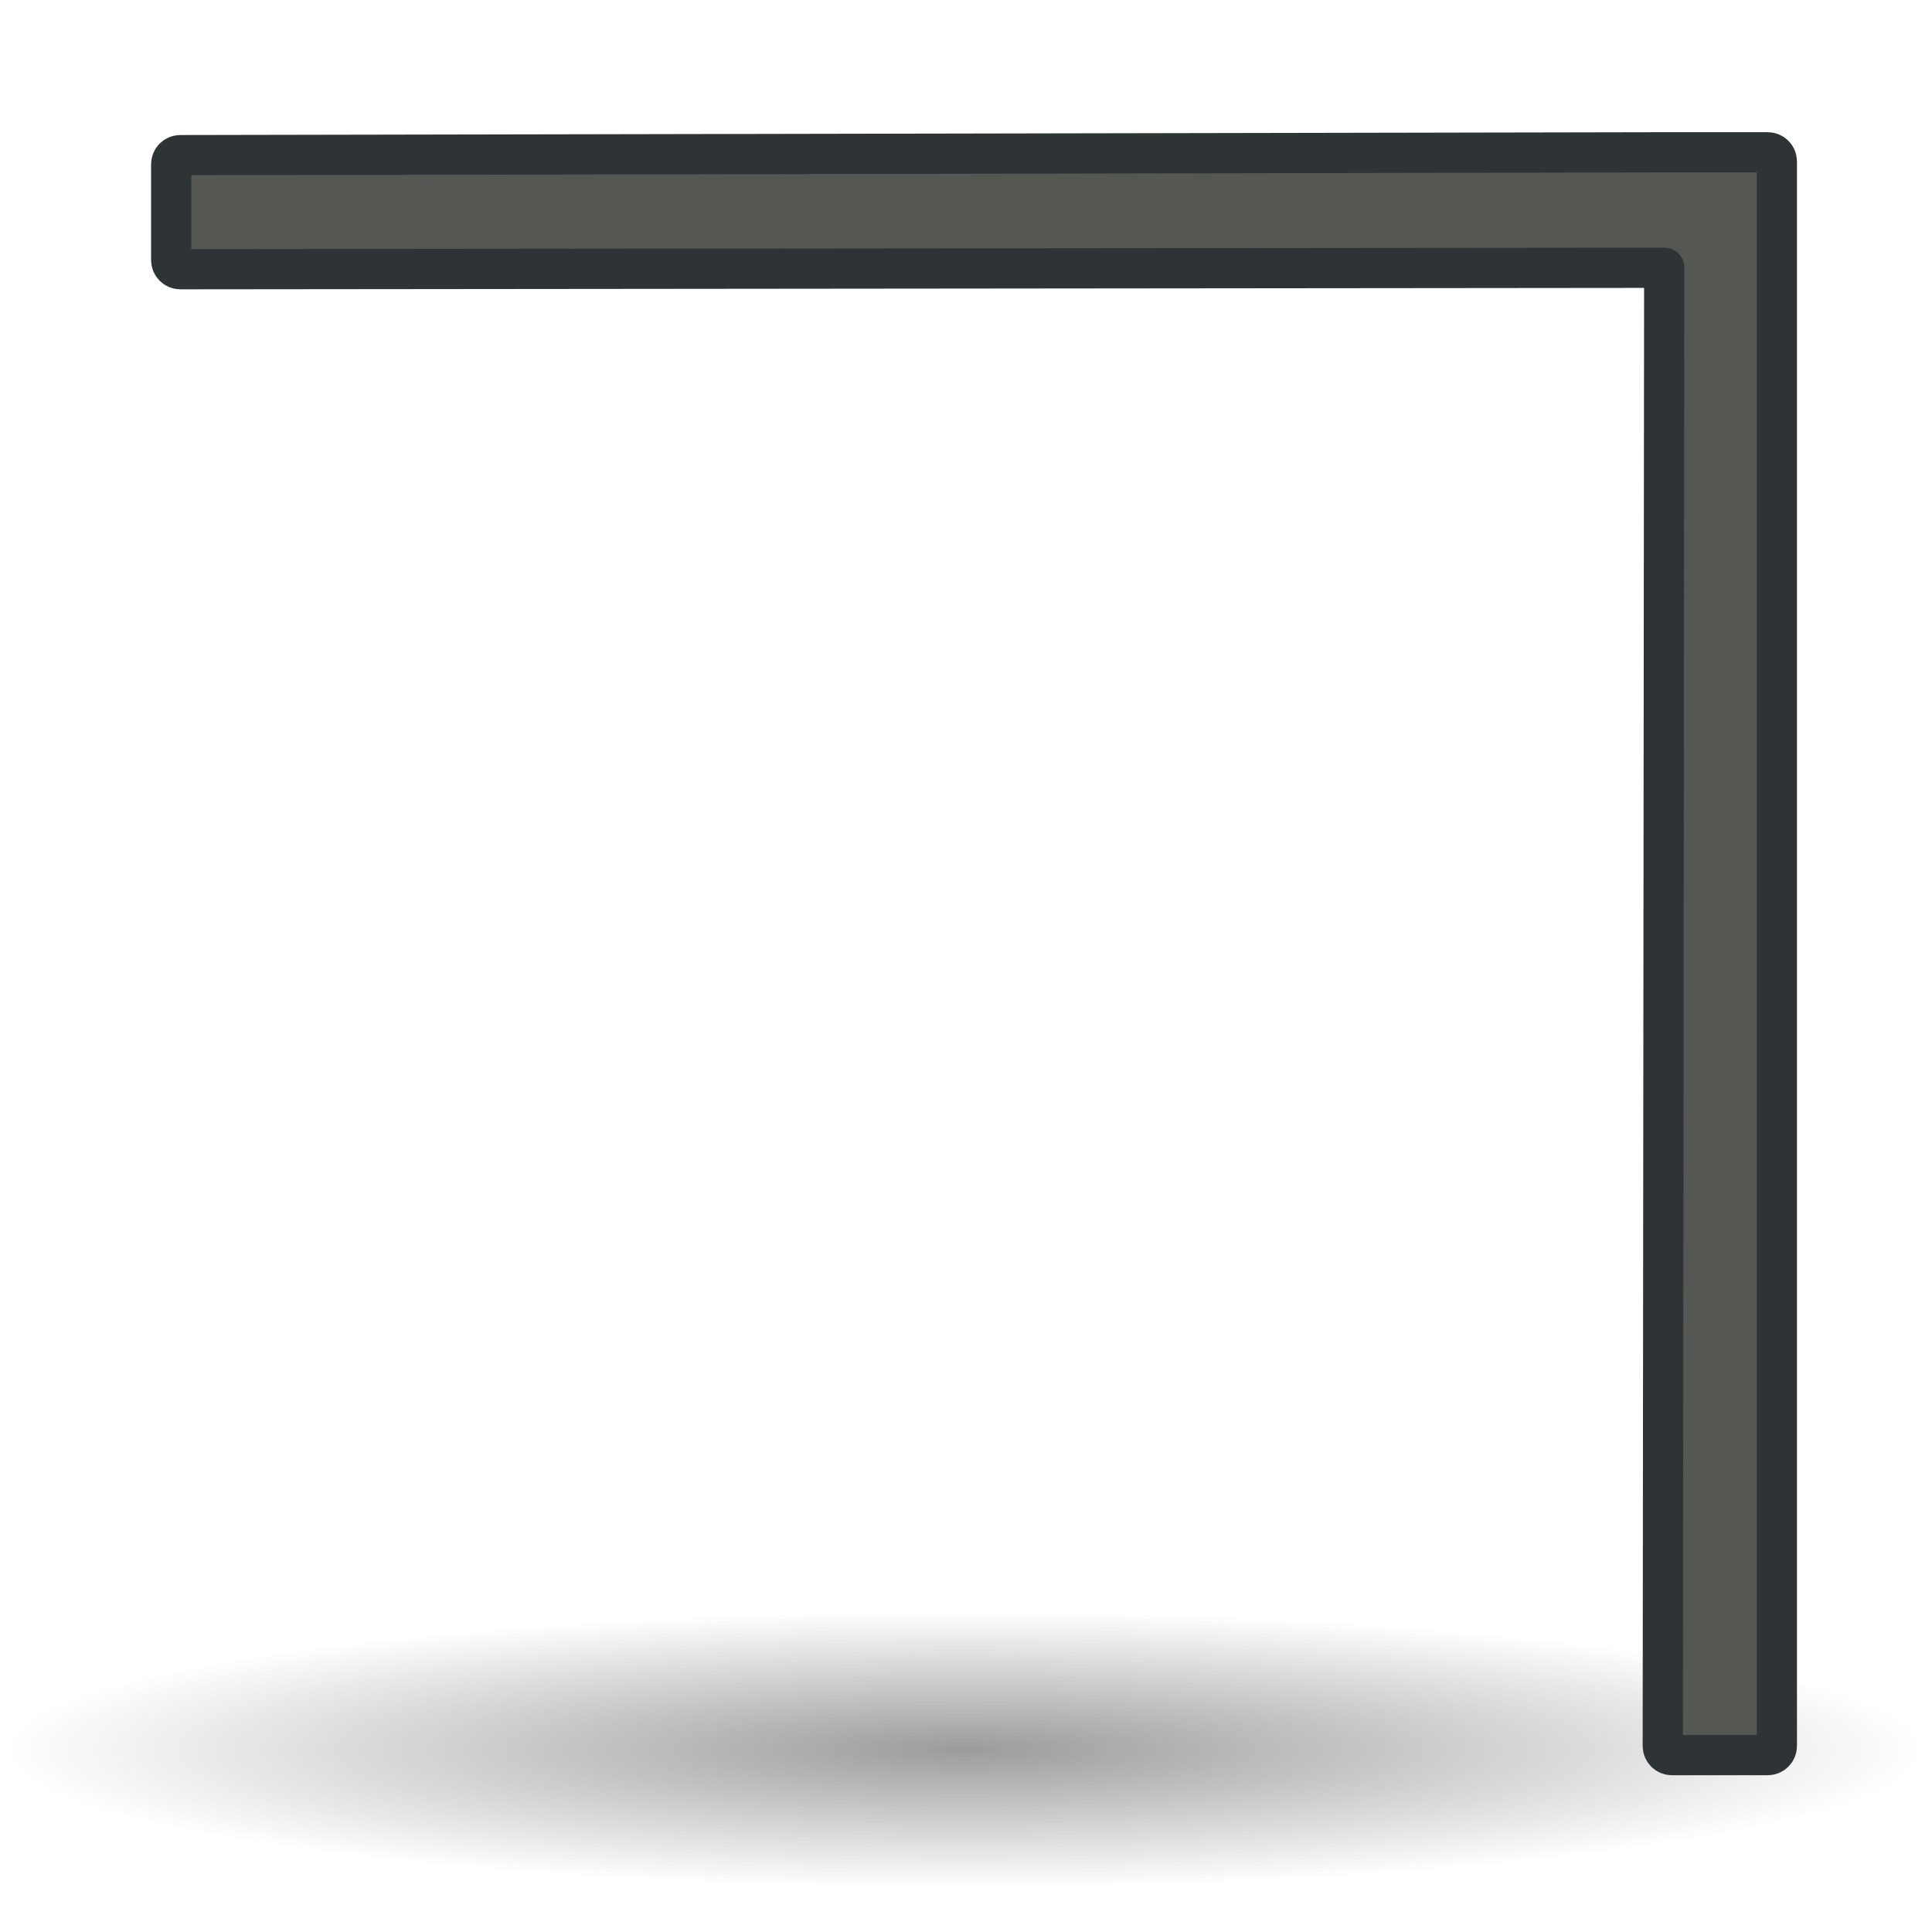
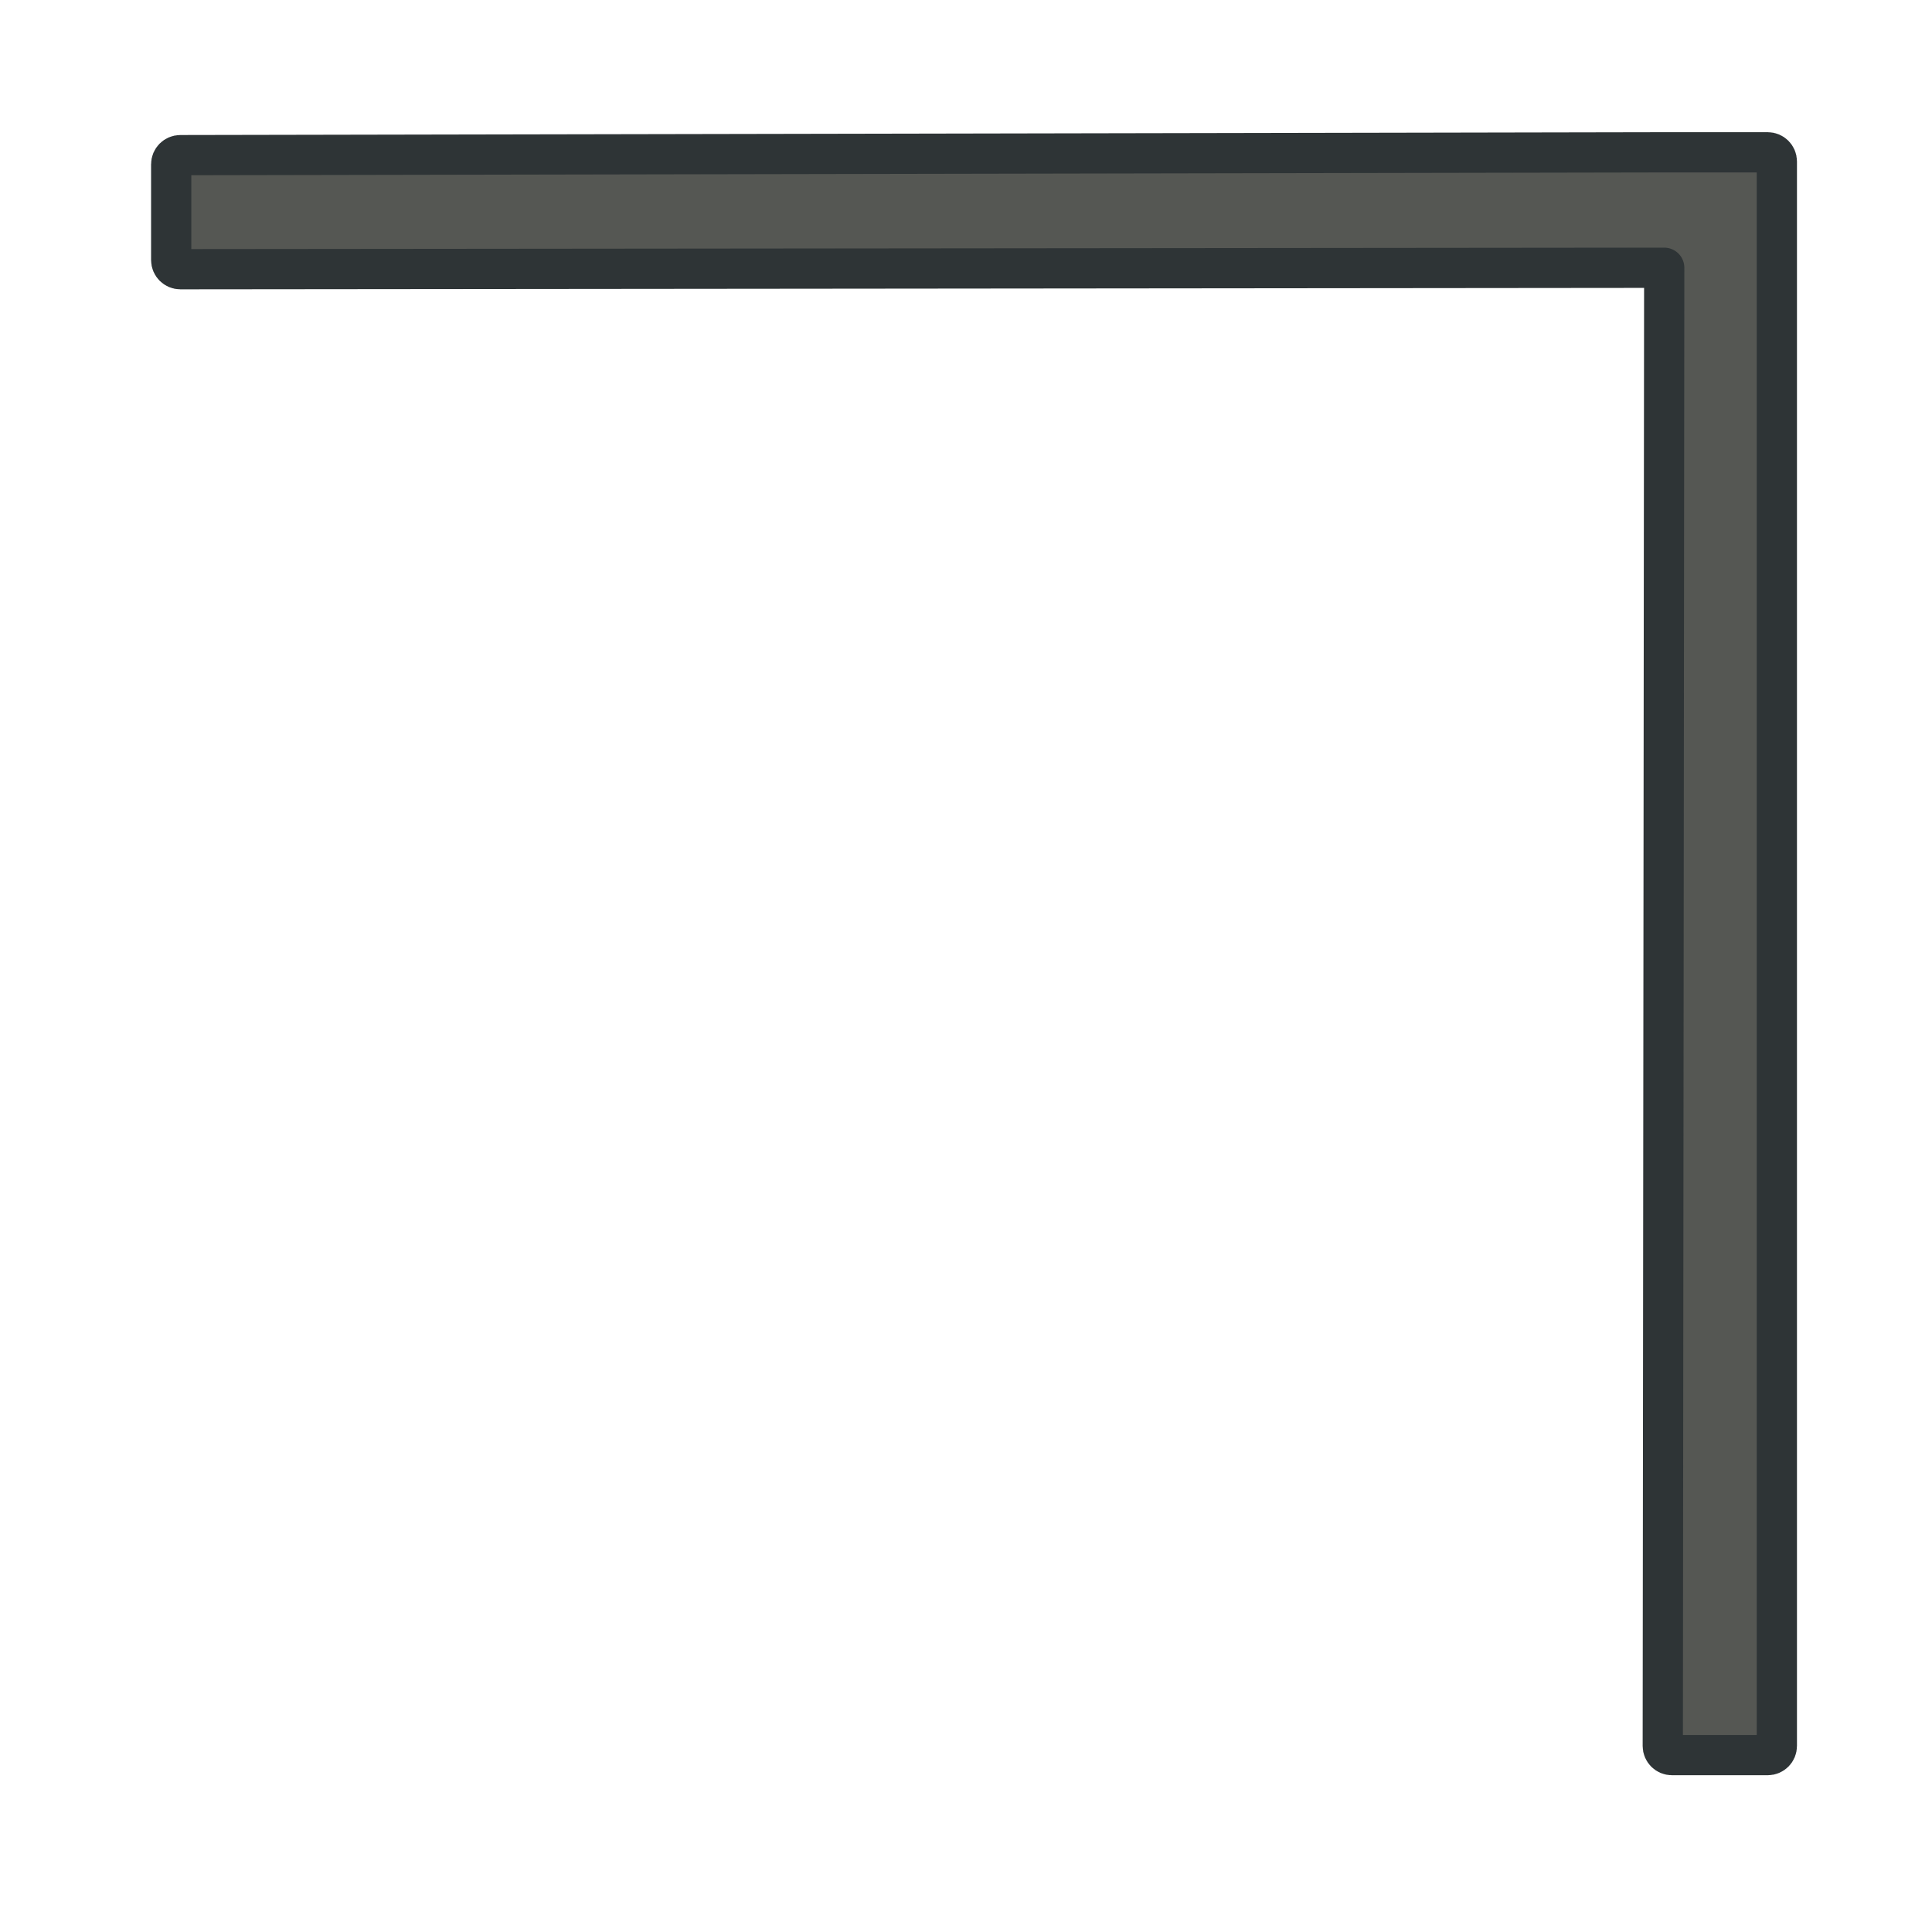
<svg xmlns="http://www.w3.org/2000/svg" xmlns:xlink="http://www.w3.org/1999/xlink" width="48" height="48" id="svg1377" version="1.0">
  <defs id="defs1379">
    <linearGradient id="linearGradient4276">
      <stop style="stop-color:#789ac5;stop-opacity:1;" offset="0" id="stop4278" />
      <stop style="stop-color:#789ac5;stop-opacity:0;" offset="1" id="stop4280" />
    </linearGradient>
    <linearGradient id="linearGradient4510">
      <stop style="stop-color:white;stop-opacity:1;" offset="0" id="stop4512" />
      <stop style="stop-color:white;stop-opacity:0;" offset="1" id="stop4514" />
    </linearGradient>
    <linearGradient id="linearGradient4465">
      <stop style="stop-color:white;stop-opacity:1;" offset="0" id="stop4467" />
      <stop style="stop-color:white;stop-opacity:0;" offset="1" id="stop4469" />
    </linearGradient>
    <linearGradient id="linearGradient4447">
      <stop style="stop-color:#c00;stop-opacity:1;" offset="0" id="stop4449" />
      <stop style="stop-color:#ad0000;stop-opacity:1;" offset="1" id="stop4451" />
    </linearGradient>
    <linearGradient xlink:href="#linearGradient4447" id="linearGradient4453" x1="16.573" y1="12.237" x2="17.905" y2="41.063" gradientUnits="userSpaceOnUse" />
    <linearGradient xlink:href="#linearGradient4465" id="linearGradient4471" x1="17.499" y1="14.068" x2="15.688" y2="36.616" gradientUnits="userSpaceOnUse" />
    <radialGradient xlink:href="#linearGradient4510" id="radialGradient4516" cx="15.688" cy="10.565" fx="15.688" fy="10.565" r="14.562" gradientTransform="matrix(3.390737,0,0,4.314717,-32.15161,-24.08889)" gradientUnits="userSpaceOnUse" />
    <linearGradient xlink:href="#linearGradient6699" id="linearGradient6738" gradientUnits="userSpaceOnUse" x1="-22.976" y1="18.516" x2="-14.36" y2="33.016" />
    <linearGradient id="linearGradient6699">
      <stop style="stop-color:#ff7171;stop-opacity:1;" offset="0" id="stop6701" />
      <stop style="stop-color:#cc0000;stop-opacity:1;" offset="1" id="stop6703" />
    </linearGradient>
    <linearGradient xlink:href="#linearGradient6711" id="linearGradient6740" gradientUnits="userSpaceOnUse" x1="-16.387" y1="24.454" x2="-9.735" y2="28.196" />
    <linearGradient id="linearGradient6711">
      <stop style="stop-color:#5b8ccb;stop-opacity:1;" offset="0" id="stop6713" />
      <stop style="stop-color:#3465a4;stop-opacity:1;" offset="1" id="stop6715" />
    </linearGradient>
    <linearGradient xlink:href="#linearGradient6719" id="linearGradient6742" gradientUnits="userSpaceOnUse" x1="-17.863" y1="30.828" x2="-20.822" y2="25.015" />
    <linearGradient id="linearGradient6719">
      <stop style="stop-color:#73d216;stop-opacity:1;" offset="0" id="stop6721" />
      <stop style="stop-color:#d5f7b3;stop-opacity:1;" offset="1" id="stop6723" />
    </linearGradient>
    <linearGradient xlink:href="#linearGradient6687" id="linearGradient6744" gradientUnits="userSpaceOnUse" x1="-20.75" y1="29" x2="-19.5" y2="18.75" />
    <linearGradient id="linearGradient6687">
      <stop style="stop-color:#ffffff;stop-opacity:1;" offset="0" id="stop6689" />
      <stop style="stop-color:#ffffff;stop-opacity:0;" offset="1" id="stop6691" />
    </linearGradient>
    <linearGradient xlink:href="#linearGradient6687" id="linearGradient6746" gradientUnits="userSpaceOnUse" x1="-20.75" y1="29" x2="-19.5" y2="18.75" />
    <linearGradient y2="18.75" x2="-19.5" y1="29" x1="-20.75" gradientUnits="userSpaceOnUse" id="linearGradient2964" xlink:href="#linearGradient6687" />
    <linearGradient xlink:href="#linearGradient6719" id="linearGradient3679" gradientUnits="userSpaceOnUse" x1="-17.863" y1="30.828" x2="-20.822" y2="25.015" gradientTransform="matrix(1.067228,0,0,1.383865,63.87042,-5.511335)" />
    <linearGradient xlink:href="#linearGradient6711" id="linearGradient3683" gradientUnits="userSpaceOnUse" x1="-16.387" y1="24.454" x2="-9.735" y2="28.196" gradientTransform="matrix(1.067228,0,0,1.383865,63.87042,-5.511335)" />
    <linearGradient xlink:href="#linearGradient6699" id="linearGradient3687" gradientUnits="userSpaceOnUse" x1="-22.976" y1="18.516" x2="-14.36" y2="33.016" gradientTransform="matrix(1.067228,0,0,1.383865,63.87042,-5.511335)" />
    <linearGradient id="linearGradient6699-7">
      <stop style="stop-color:#ff7171;stop-opacity:1;" offset="0" id="stop6701-2" />
      <stop style="stop-color:#cc0000;stop-opacity:1;" offset="1" id="stop6703-3" />
    </linearGradient>
    <linearGradient id="linearGradient6699-76">
      <stop style="stop-color:#ff7171;stop-opacity:1;" offset="0" id="stop6701-8" />
      <stop style="stop-color:#cc0000;stop-opacity:1;" offset="1" id="stop6703-1" />
    </linearGradient>
    <linearGradient id="linearGradient6699-3">
      <stop style="stop-color:#ff7171;stop-opacity:1;" offset="0" id="stop6701-5" />
      <stop style="stop-color:#cc0000;stop-opacity:1;" offset="1" id="stop6703-8" />
    </linearGradient>
    <radialGradient xlink:href="#linearGradient4493-9" id="radialGradient4499-7" cx="16" cy="27.875" fx="16" fy="27.875" r="12.125" gradientTransform="matrix(1,0,0,0.28866,0,19.82861)" gradientUnits="userSpaceOnUse" />
    <linearGradient id="linearGradient4493-9">
      <stop style="stop-color:black;stop-opacity:1;" offset="0" id="stop4495-1" />
      <stop style="stop-color:black;stop-opacity:0;" offset="1" id="stop4497-9" />
    </linearGradient>
    <radialGradient r="12.125" fy="27.875" fx="16" cy="27.875" cx="16" gradientTransform="matrix(1,0,0,0.28866,0,19.82861)" gradientUnits="userSpaceOnUse" id="radialGradient3831-2" xlink:href="#linearGradient4493-9-7" />
    <linearGradient id="linearGradient4493-9-7">
      <stop style="stop-color:black;stop-opacity:1;" offset="0" id="stop4495-1-4" />
      <stop style="stop-color:black;stop-opacity:0;" offset="1" id="stop4497-9-1" />
    </linearGradient>
    <radialGradient r="12.125" fy="27.875" fx="16" cy="27.875" cx="16" gradientTransform="matrix(1,0,0,0.28866,0,19.82861)" gradientUnits="userSpaceOnUse" id="radialGradient3869-0" xlink:href="#linearGradient4493-9-7-6" />
    <linearGradient id="linearGradient4493-9-7-6">
      <stop style="stop-color:black;stop-opacity:1;" offset="0" id="stop4495-1-4-4" />
      <stop style="stop-color:black;stop-opacity:0;" offset="1" id="stop4497-9-1-4" />
    </linearGradient>
    <linearGradient id="linearGradient6711-0">
      <stop style="stop-color:#5b8ccb;stop-opacity:1;" offset="0" id="stop6713-9" />
      <stop style="stop-color:#3465a4;stop-opacity:1;" offset="1" id="stop6715-3" />
    </linearGradient>
    <linearGradient xlink:href="#linearGradient6719-5" id="linearGradient3812" gradientUnits="userSpaceOnUse" gradientTransform="matrix(0.6459361,0,0,0.6923954,79.95784,11.86252)" x1="-31.181" y1="28.581" x2="-22.193" y2="28.581" />
    <linearGradient id="linearGradient6719-5">
      <stop style="stop-color:#73d216;stop-opacity:1;" offset="0" id="stop6721-4" />
      <stop style="stop-color:#d5f7b3;stop-opacity:1;" offset="1" id="stop6723-3" />
    </linearGradient>
    <linearGradient id="linearGradient6699-6">
      <stop style="stop-color:#ff7171;stop-opacity:1;" offset="0" id="stop6701-4" />
      <stop style="stop-color:#cc0000;stop-opacity:1;" offset="1" id="stop6703-31" />
    </linearGradient>
    <radialGradient r="12.125" fy="27.875" fx="16" cy="27.875" cx="16" gradientTransform="matrix(1,0,0,0.28866,0,19.82861)" gradientUnits="userSpaceOnUse" id="radialGradient3831" xlink:href="#linearGradient4493-91" />
    <linearGradient id="linearGradient4493-91">
      <stop style="stop-color:black;stop-opacity:1;" offset="0" id="stop4495-0" />
      <stop style="stop-color:black;stop-opacity:0;" offset="1" id="stop4497-94" />
    </linearGradient>
    <radialGradient r="12.125" fy="27.875" fx="16" cy="27.875" cx="16" gradientTransform="matrix(1,0,0,0.28866,0,19.82861)" gradientUnits="userSpaceOnUse" id="radialGradient3907" xlink:href="#linearGradient4493-91" />
    <linearGradient xlink:href="#linearGradient5113" id="linearGradient5315" x1="-0.978" y1="15.633" x2="39.162" y2="35.856" gradientUnits="userSpaceOnUse" gradientTransform="matrix(0,0.6412588,0.6382977,0,-33.79231,14.84584)" />
    <linearGradient id="linearGradient5113">
      <stop style="stop-color:white;stop-opacity:1;" offset="0" id="stop5115" />
      <stop style="stop-color:white;stop-opacity:0;" offset="1" id="stop5117" />
    </linearGradient>
    <radialGradient xlink:href="#linearGradient5105" id="radialGradient4354" gradientUnits="userSpaceOnUse" gradientTransform="matrix(1,0,0,0.282946,0,13.64644)" cx="11.25" cy="19.031" fx="11.25" fy="19.031" r="8.062" />
    <linearGradient id="linearGradient5105">
      <stop style="stop-color:black;stop-opacity:1;" offset="0" id="stop5107" />
      <stop style="stop-color:black;stop-opacity:0;" offset="1" id="stop5109" />
    </linearGradient>
    <radialGradient r="8.062" fy="19.031" fx="11.25" cy="19.031" cx="11.25" gradientTransform="matrix(1,0,0,0.282946,0,13.64644)" gradientUnits="userSpaceOnUse" id="radialGradient4223" xlink:href="#linearGradient5105" />
    <linearGradient xlink:href="#linearGradient6711" id="linearGradient4264" x1="46.548" y1="26.356" x2="56.89" y2="26.356" gradientUnits="userSpaceOnUse" />
    <linearGradient xlink:href="#linearGradient6711" id="linearGradient4266" gradientUnits="userSpaceOnUse" x1="46.548" y1="26.356" x2="56.89" y2="26.356" />
    <linearGradient xlink:href="#linearGradient6711" id="linearGradient4268" gradientUnits="userSpaceOnUse" x1="46.548" y1="26.356" x2="56.89" y2="26.356" />
    <linearGradient xlink:href="#linearGradient4276" id="linearGradient4282" x1="59.372" y1="31.683" x2="66.067" y2="31.683" gradientUnits="userSpaceOnUse" />
    <linearGradient xlink:href="#linearGradient4276" id="linearGradient4284" gradientUnits="userSpaceOnUse" x1="59.372" y1="31.683" x2="66.067" y2="31.683" />
    <linearGradient xlink:href="#linearGradient4276" id="linearGradient4286" gradientUnits="userSpaceOnUse" x1="59.372" y1="31.683" x2="66.067" y2="31.683" />
    <linearGradient id="linearGradient20210">
      <stop style="stop-color:#000000;stop-opacity:0.515;" offset="0" id="stop20212" />
      <stop id="stop20218" offset="0.552" style="stop-color:#000000;stop-opacity:0.144;" />
      <stop style="stop-color:#000000;stop-opacity:0;" offset="1" id="stop20214" />
    </linearGradient>
  </defs>
  <g id="layer1">
    <g transform="matrix(1.566667,0,0,1.566667,-8.925566,-23.94764)" id="g7435">
-       <path style="opacity:0.388;color:#000000;fill:url(#radialGradient3831);fill-opacity:1;fill-rule:nonzero;stroke:none;stroke-width:1;marker:none;visibility:visible;display:inline;overflow:visible" id="path4491-6" d="m 28.125,27.875 a 12.125,3.5 0 1 1 -24.25,0 12.125,3.5 0 1 1 24.25,0 z" transform="matrix(1.257722,0,0,0.6286903,0.8711004,25.50464)" />
      <path id="rect3751-4" style="fill:#555753;fill-opacity:1;stroke:#2e3436;stroke-width:0.638;stroke-linecap:round;stroke-linejoin:round;stroke-miterlimit:4;stroke-opacity:1" d="m 32.206,17.701 1.524,2e-6 c 0.08,0 0.145,0.065 0.145,0.145 l 0,25.128 c 0,0.08 -0.065,0.145 -0.145,0.145 l -1.519,0 c -0.08,0 -0.145,-0.065 -0.145,-0.145 l 0.023,-23.442 -23.532,0.023 c -0.08,0 -0.145,-0.065 -0.145,-0.145 l 0,-1.519 c 0,-0.08 0.065,-0.145 0.145,-0.145 l 23.65,-0.045 z" />
    </g>
  </g>
</svg>
